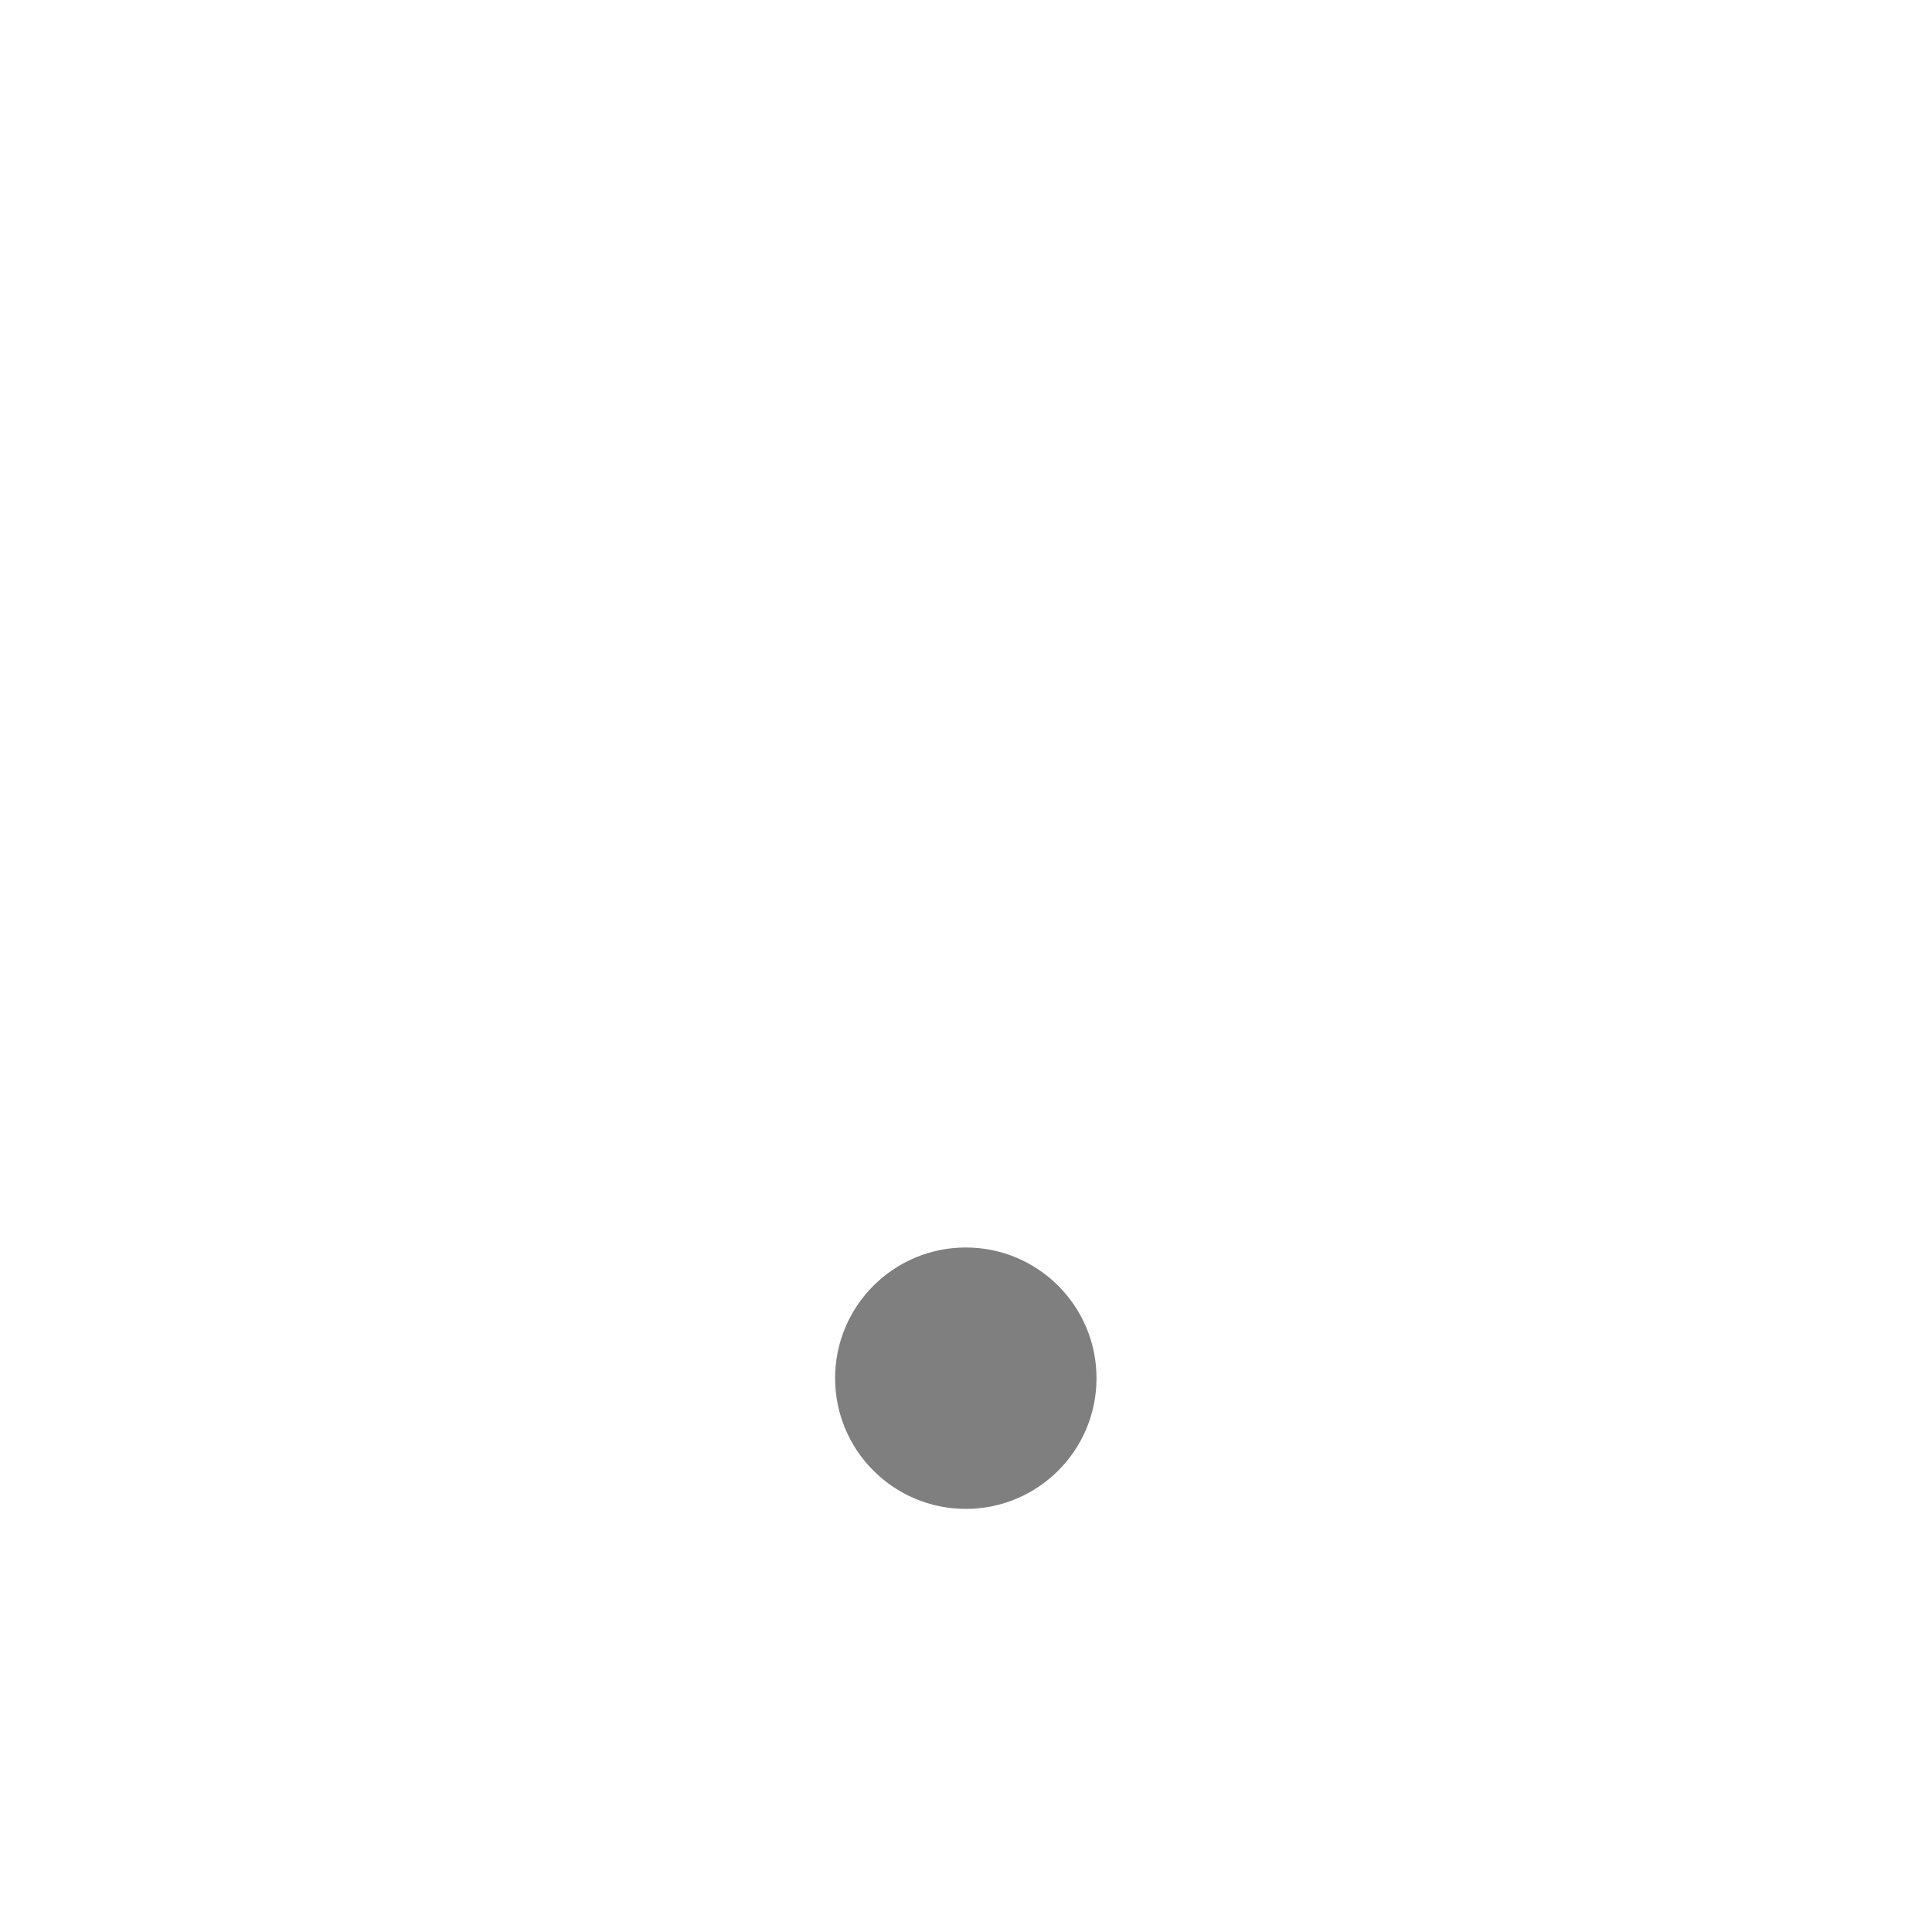
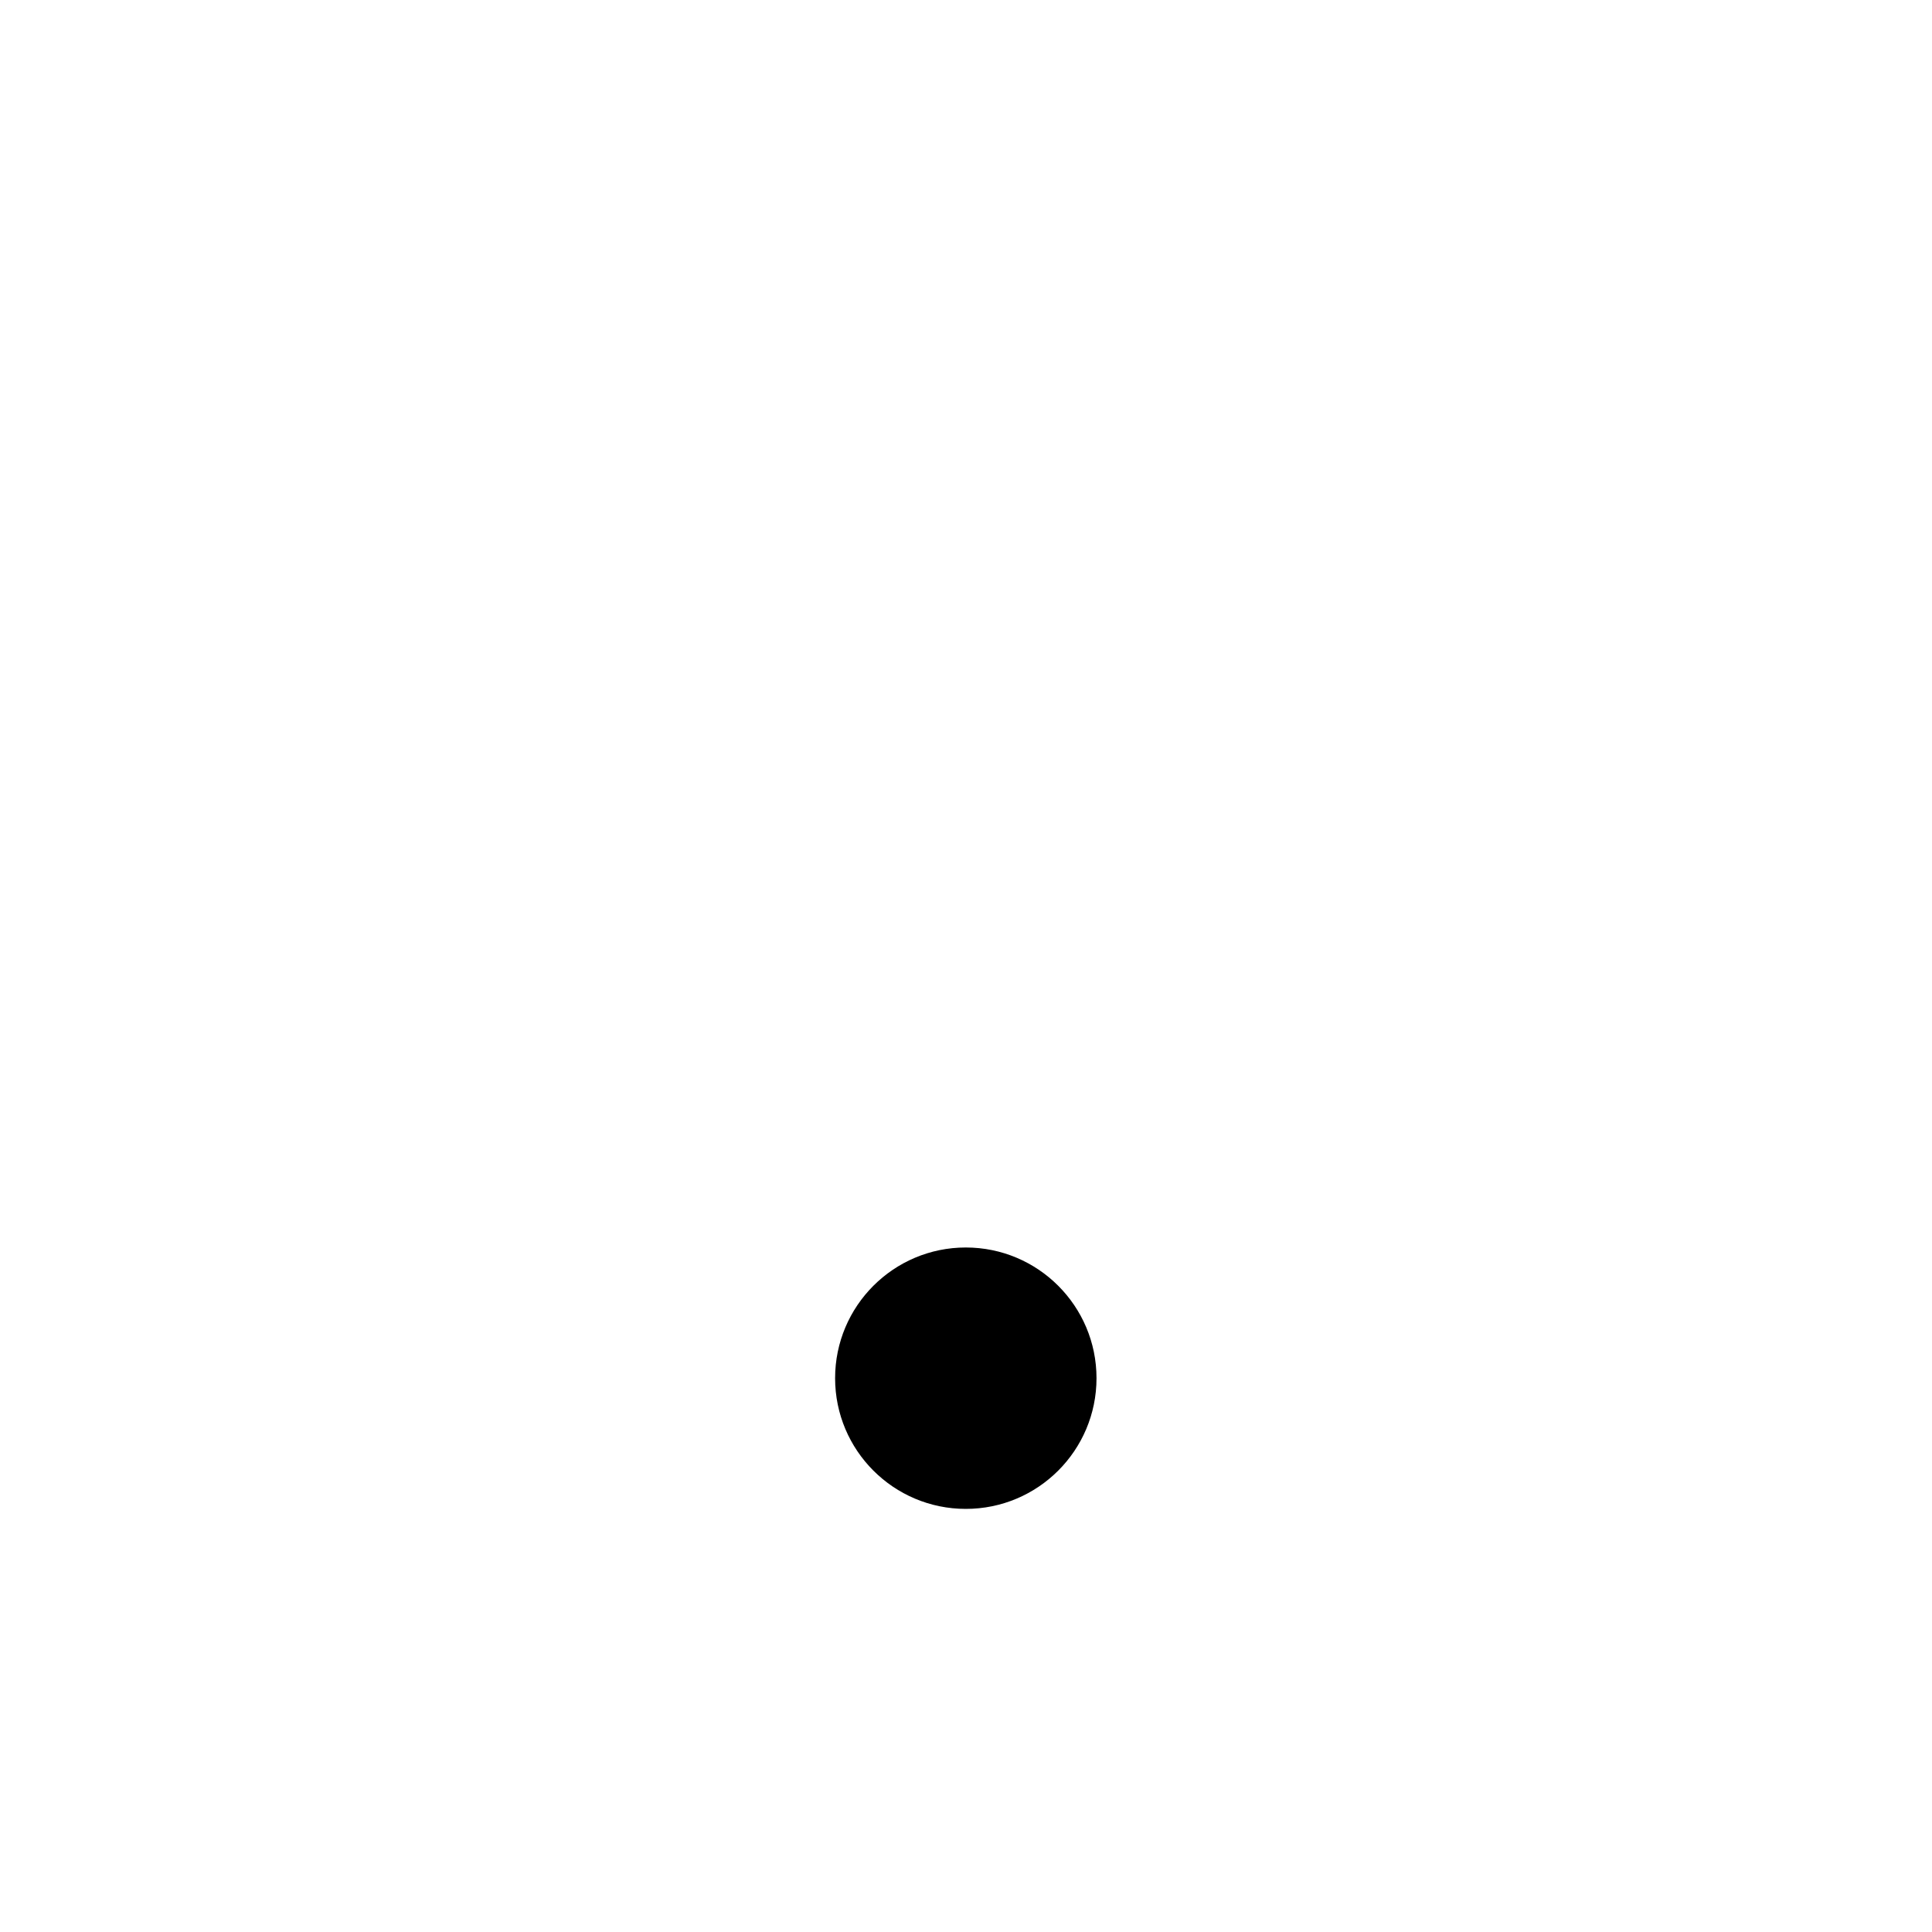
<svg xmlns="http://www.w3.org/2000/svg" viewBox="-3.05 -0.6 20 20">
-   <g id="그룹_110" data-name="그룹 110" transform="translate(-236.052 -236.999)" opacity="0.5">
+   <g id="그룹_110" data-name="그룹 110" transform="translate(-236.052 -236.999)">
    <rect id="사각형_19" data-name="사각형 19" width="12.957" height="10.749" transform="translate(236.521 244.575)" fill="none" stroke-linecap="round" stroke-linejoin="round" stroke-width="0.938" />
    <path id="패스_8" data-name="패스 8" d="M11.1,6.971V4.649a4.157,4.157,0,1,0-8.314,0V6.971" transform="translate(236.052 237)" fill="none" stroke-linecap="round" stroke-linejoin="round" stroke-width="0.985" />
    <path id="패스_9" data-name="패스 9" d="M5.595,14.167A1.353,1.353,0,1,1,6.948,15.52a1.353,1.353,0,0,1-1.353-1.353" transform="translate(236.052 236.499)" />
    <line id="선_7" data-name="선 7" y1="2.787" transform="translate(243 247.88)" fill="none" stroke-linecap="round" stroke-linejoin="round" stroke-width="0.985" />
  </g>
</svg>
